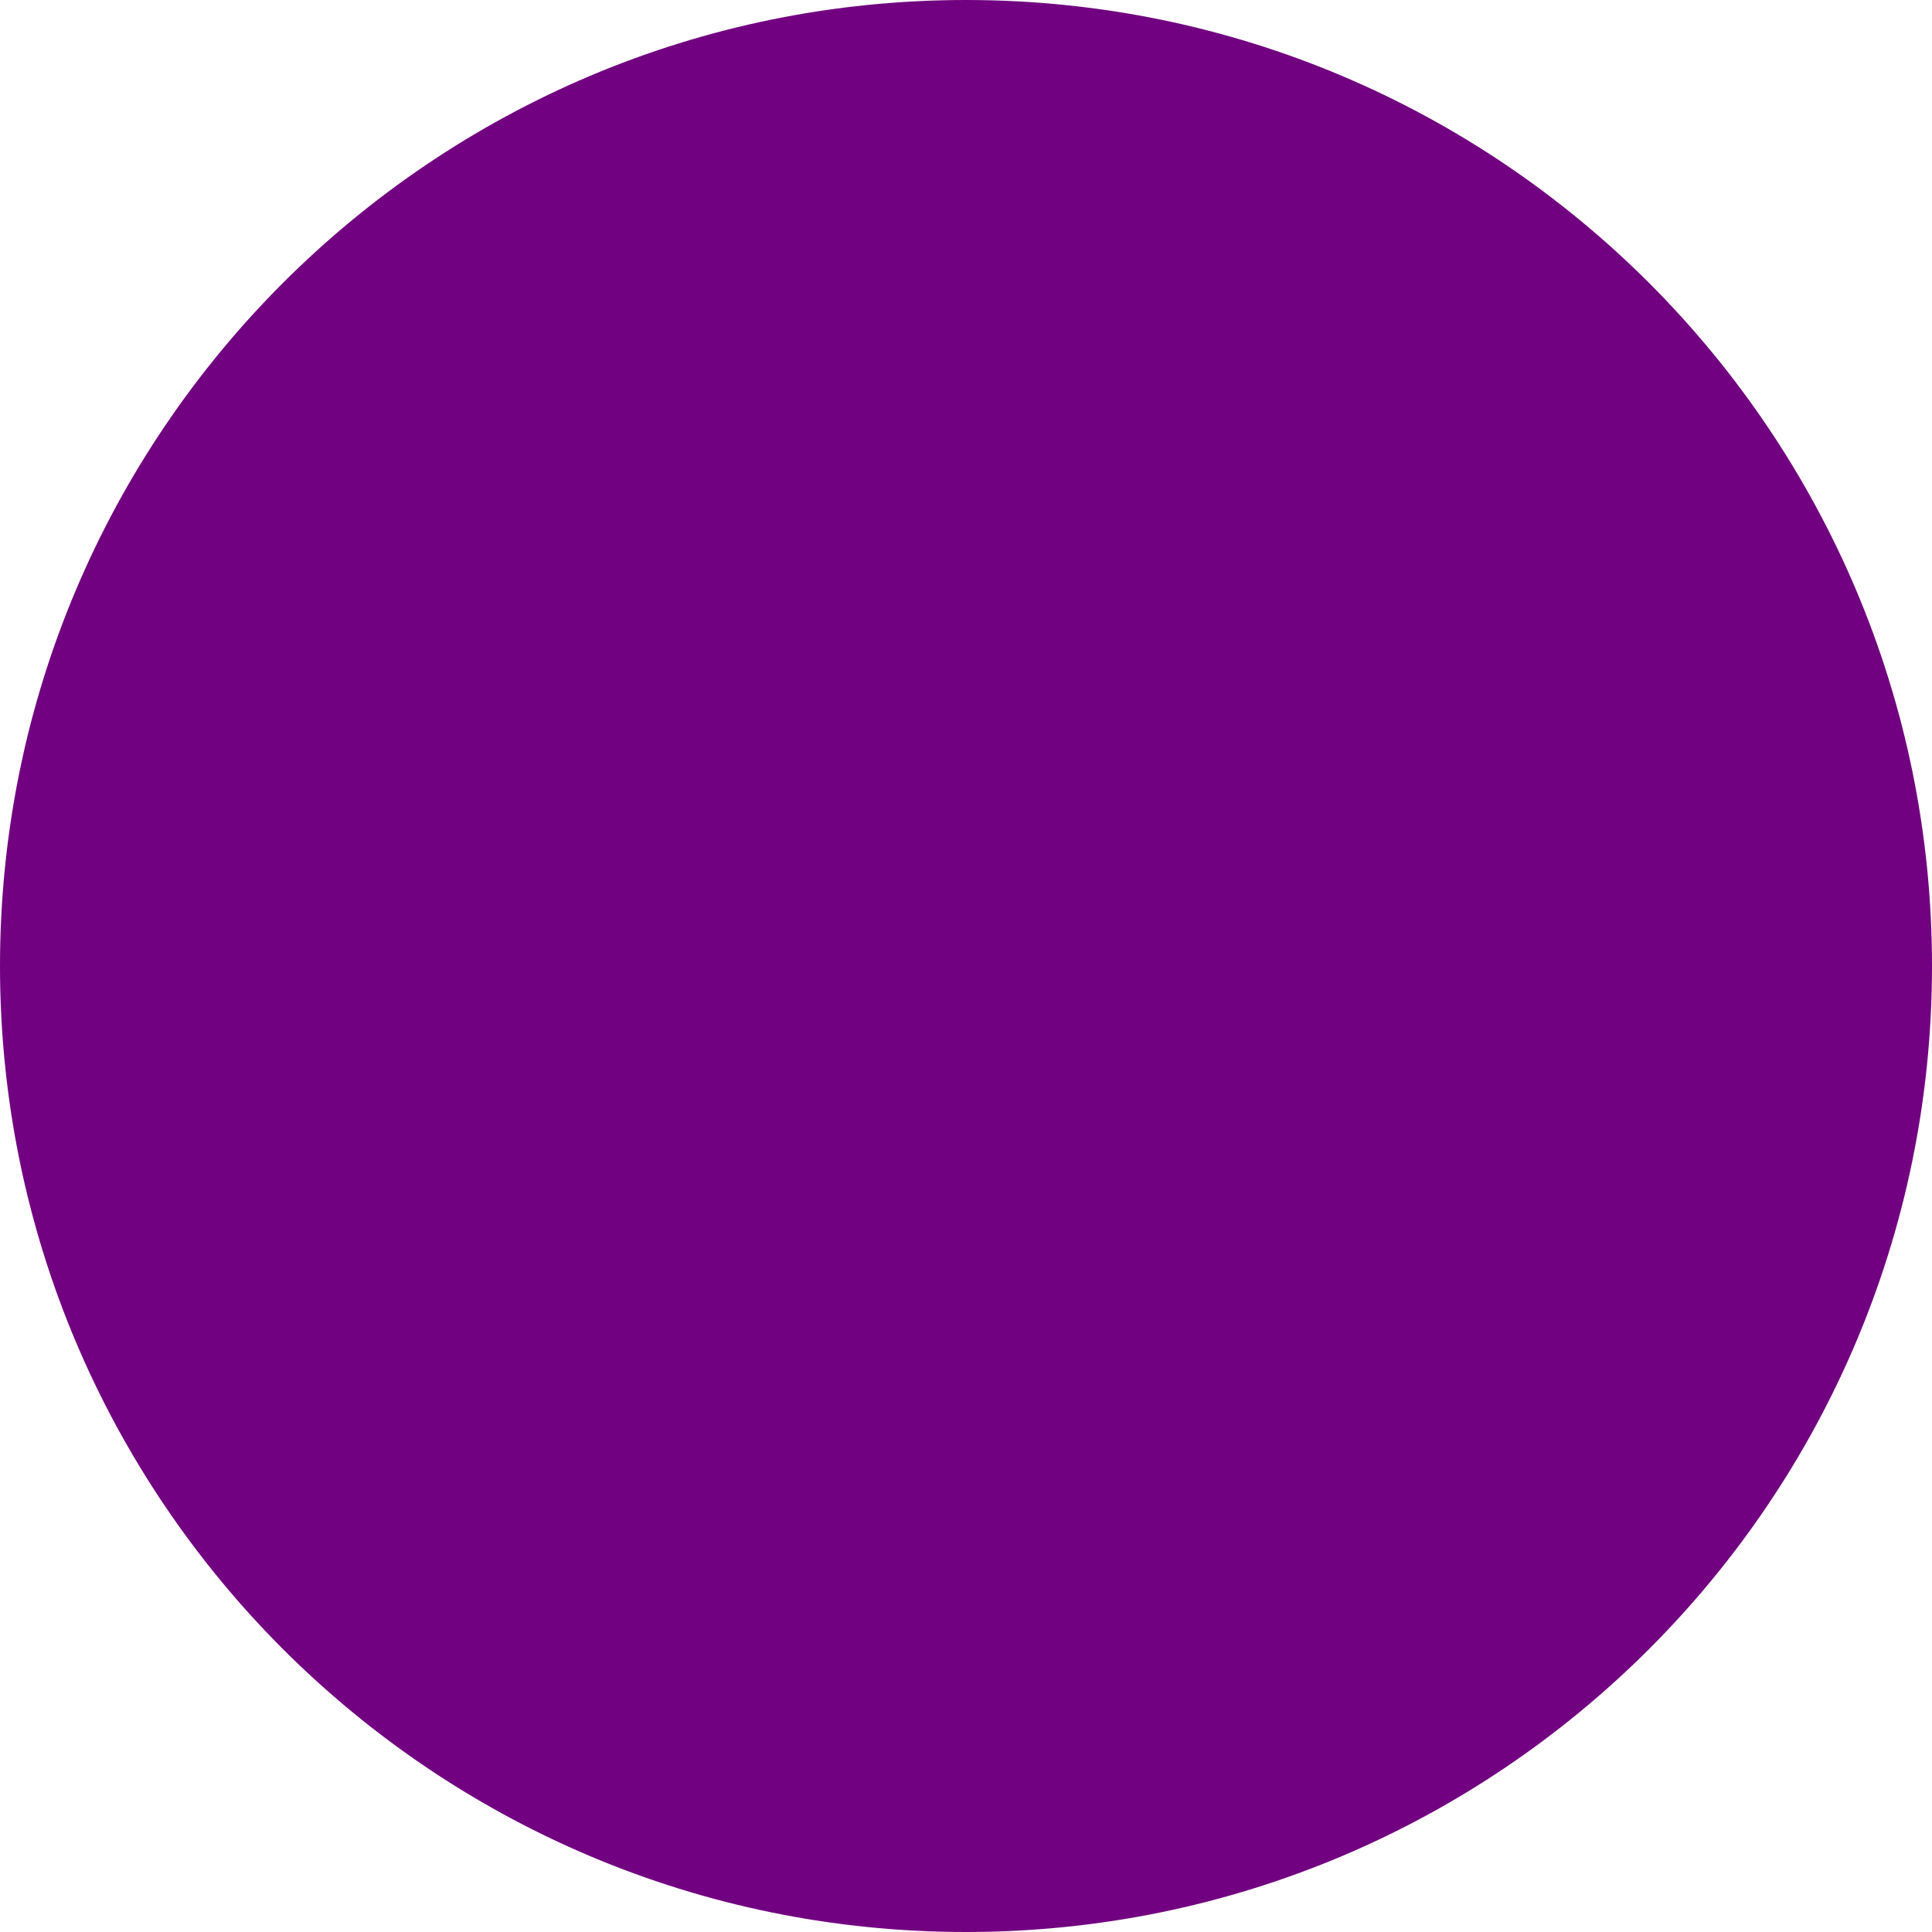
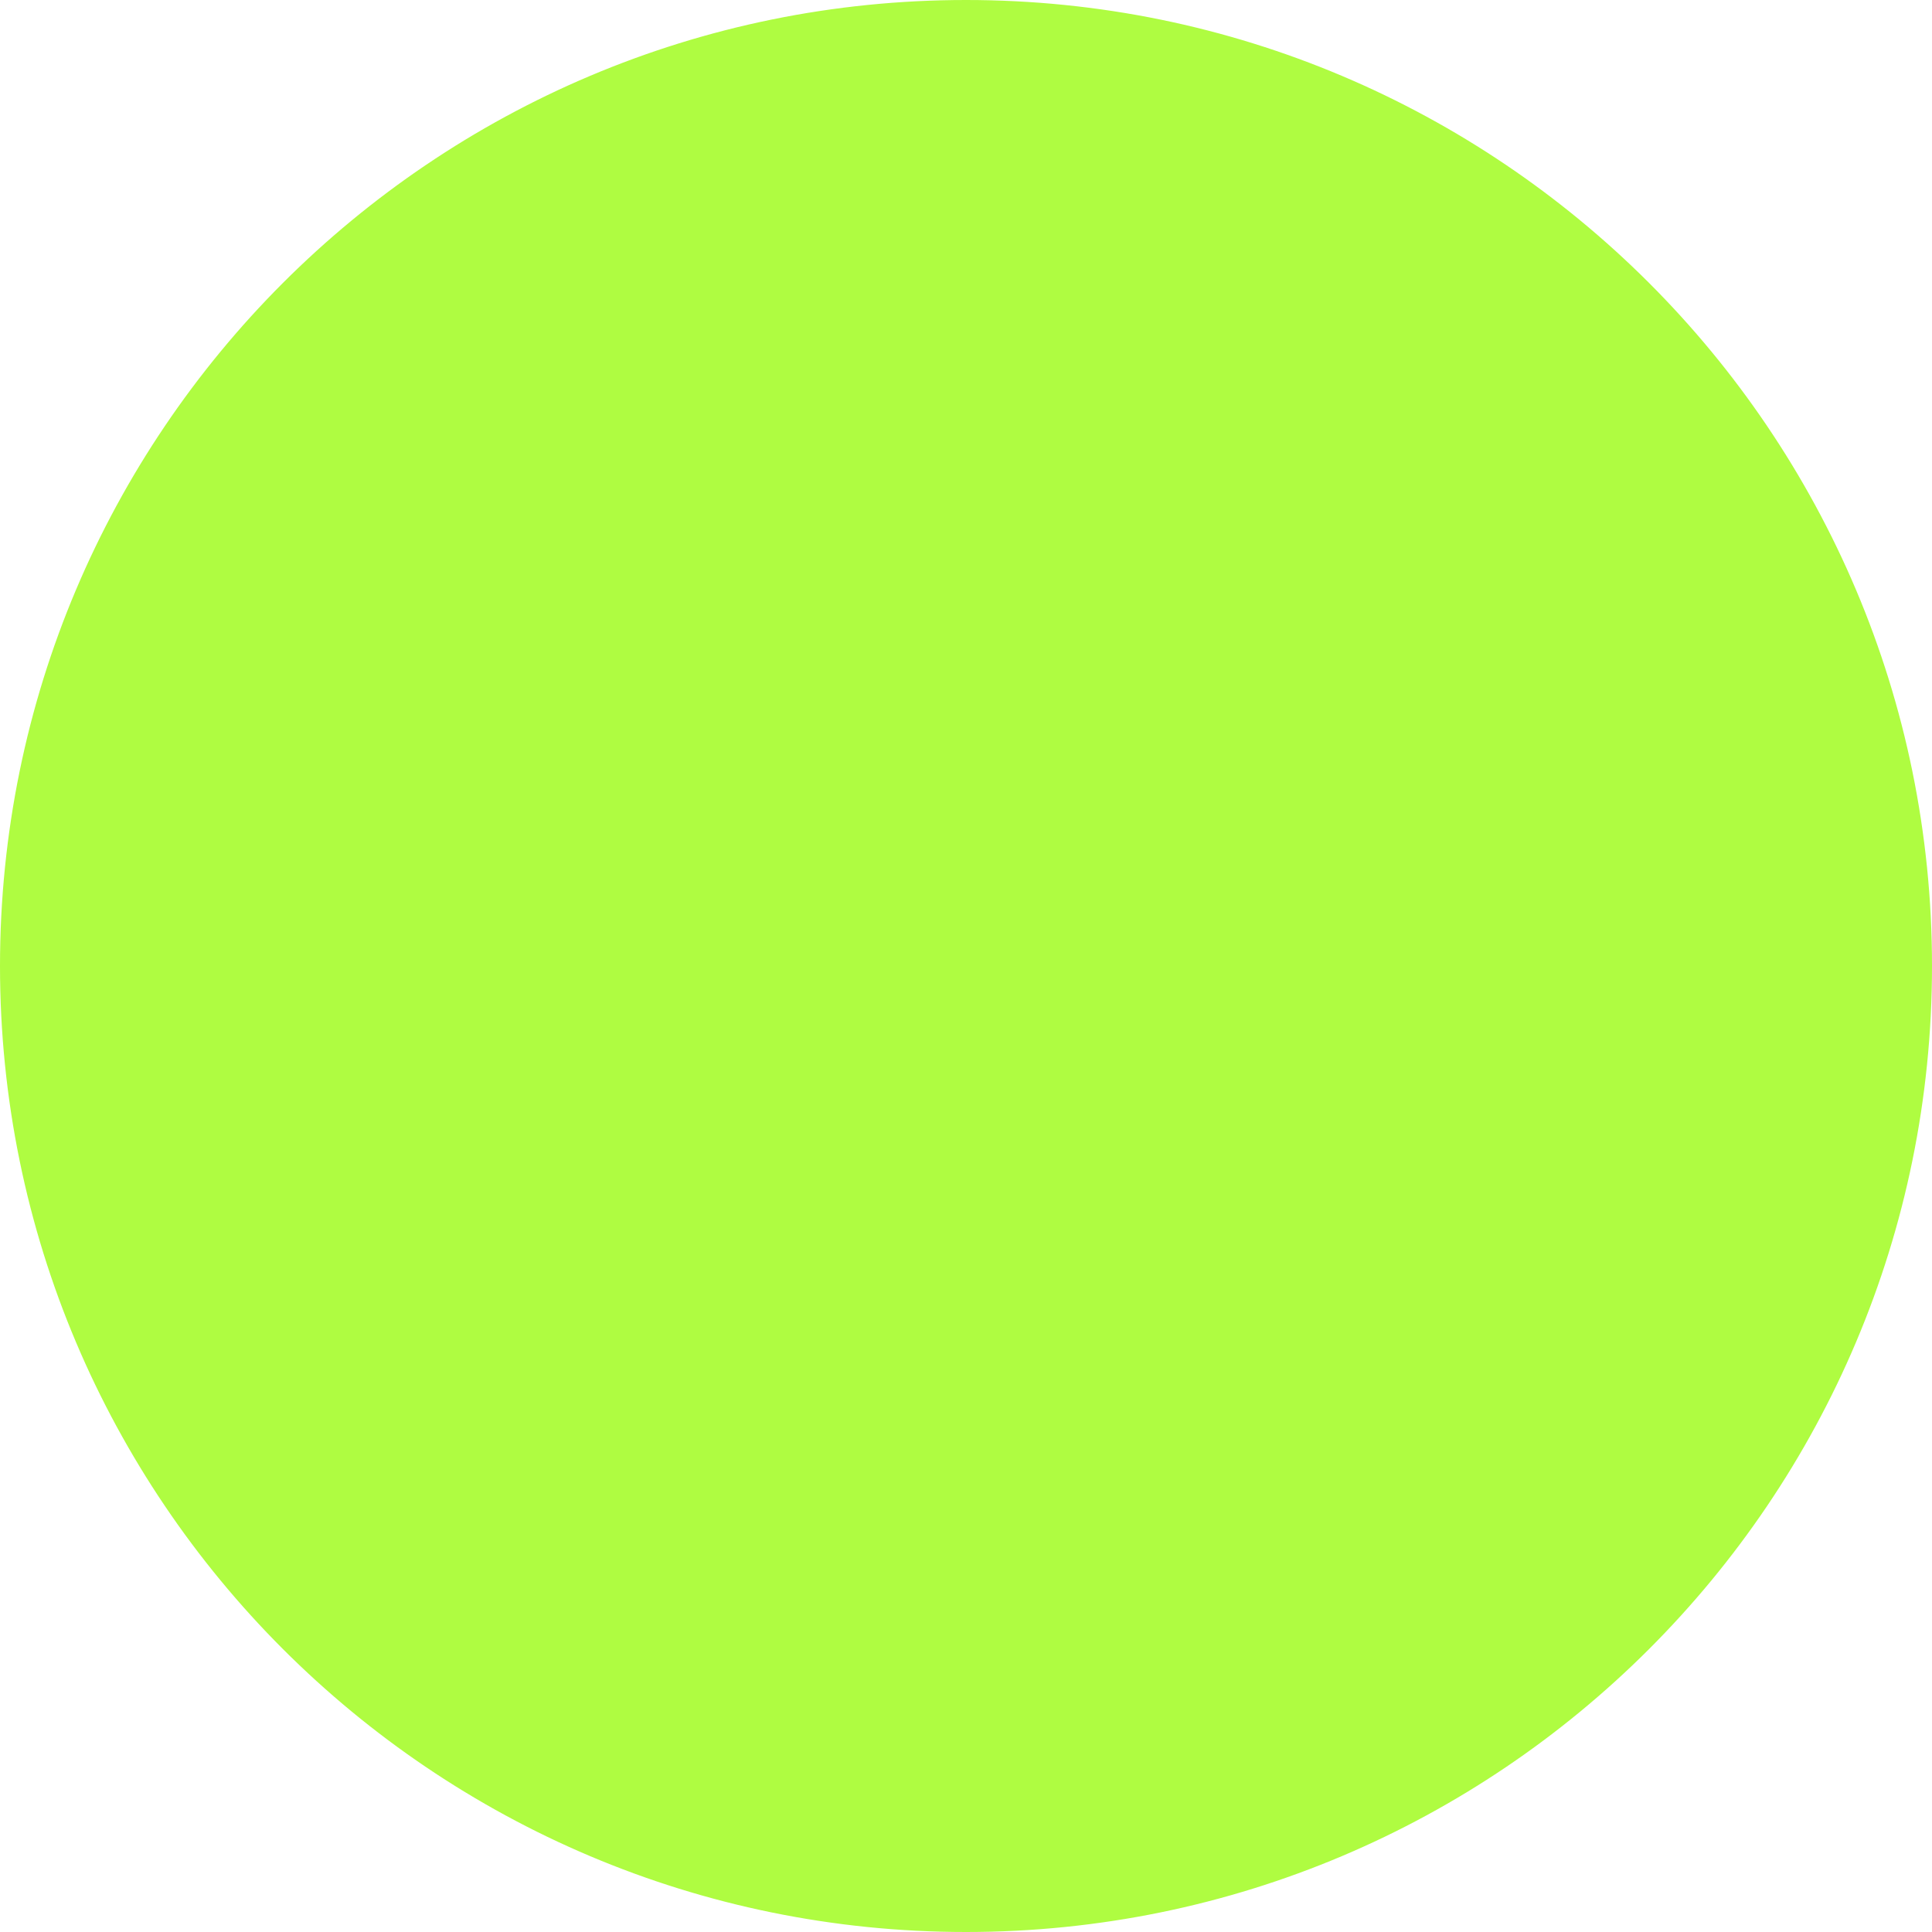
<svg xmlns="http://www.w3.org/2000/svg" fill="#000000" height="800px" width="800px" version="1.1" id="Capa_1" viewBox="0 0 512 512" xml:space="preserve">
  <defs id="defs1" />
-   <circle style="fill:#710180;fill-opacity:1;stroke:#710180;stroke-width:0.64;stroke-linejoin:bevel" id="path1" cx="256" cy="256" r="255.68" />
+   <circle style="fill:#affc41;fill-opacity:1;stroke:#affc41;stroke-width:0.64;stroke-linejoin:bevel" id="path1" cx="256" cy="256" r="255.68" />
</svg>
